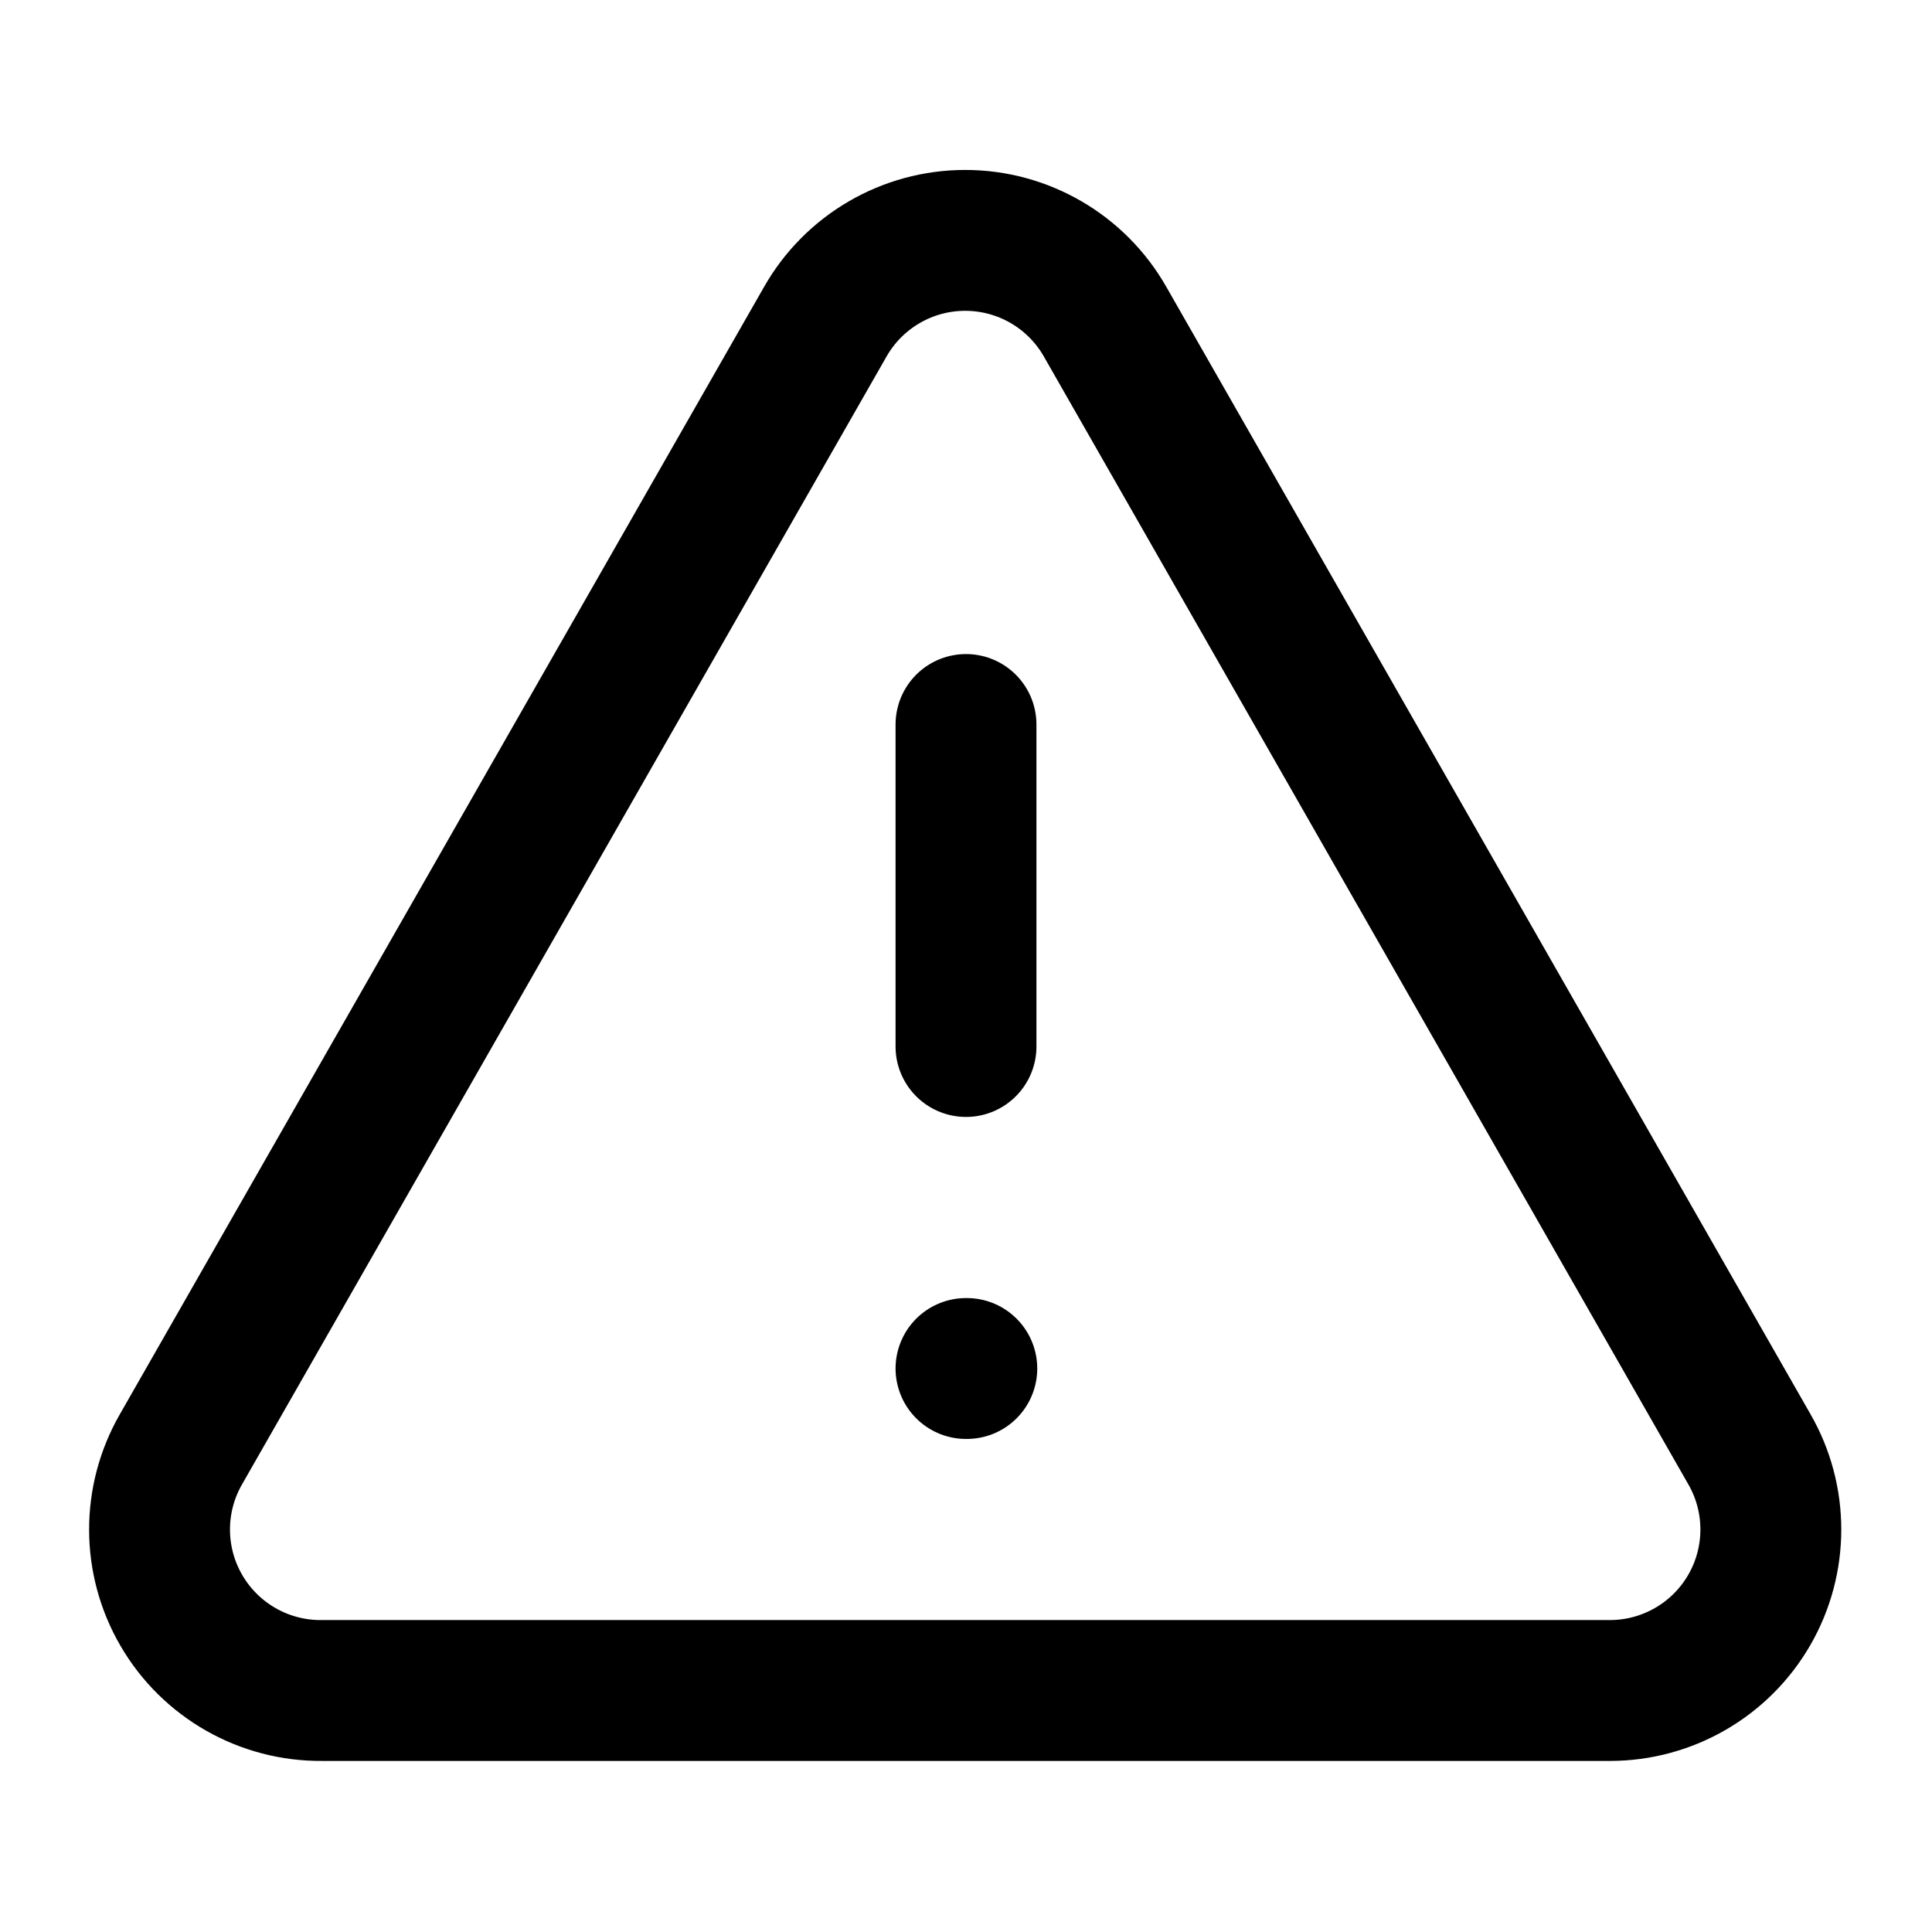
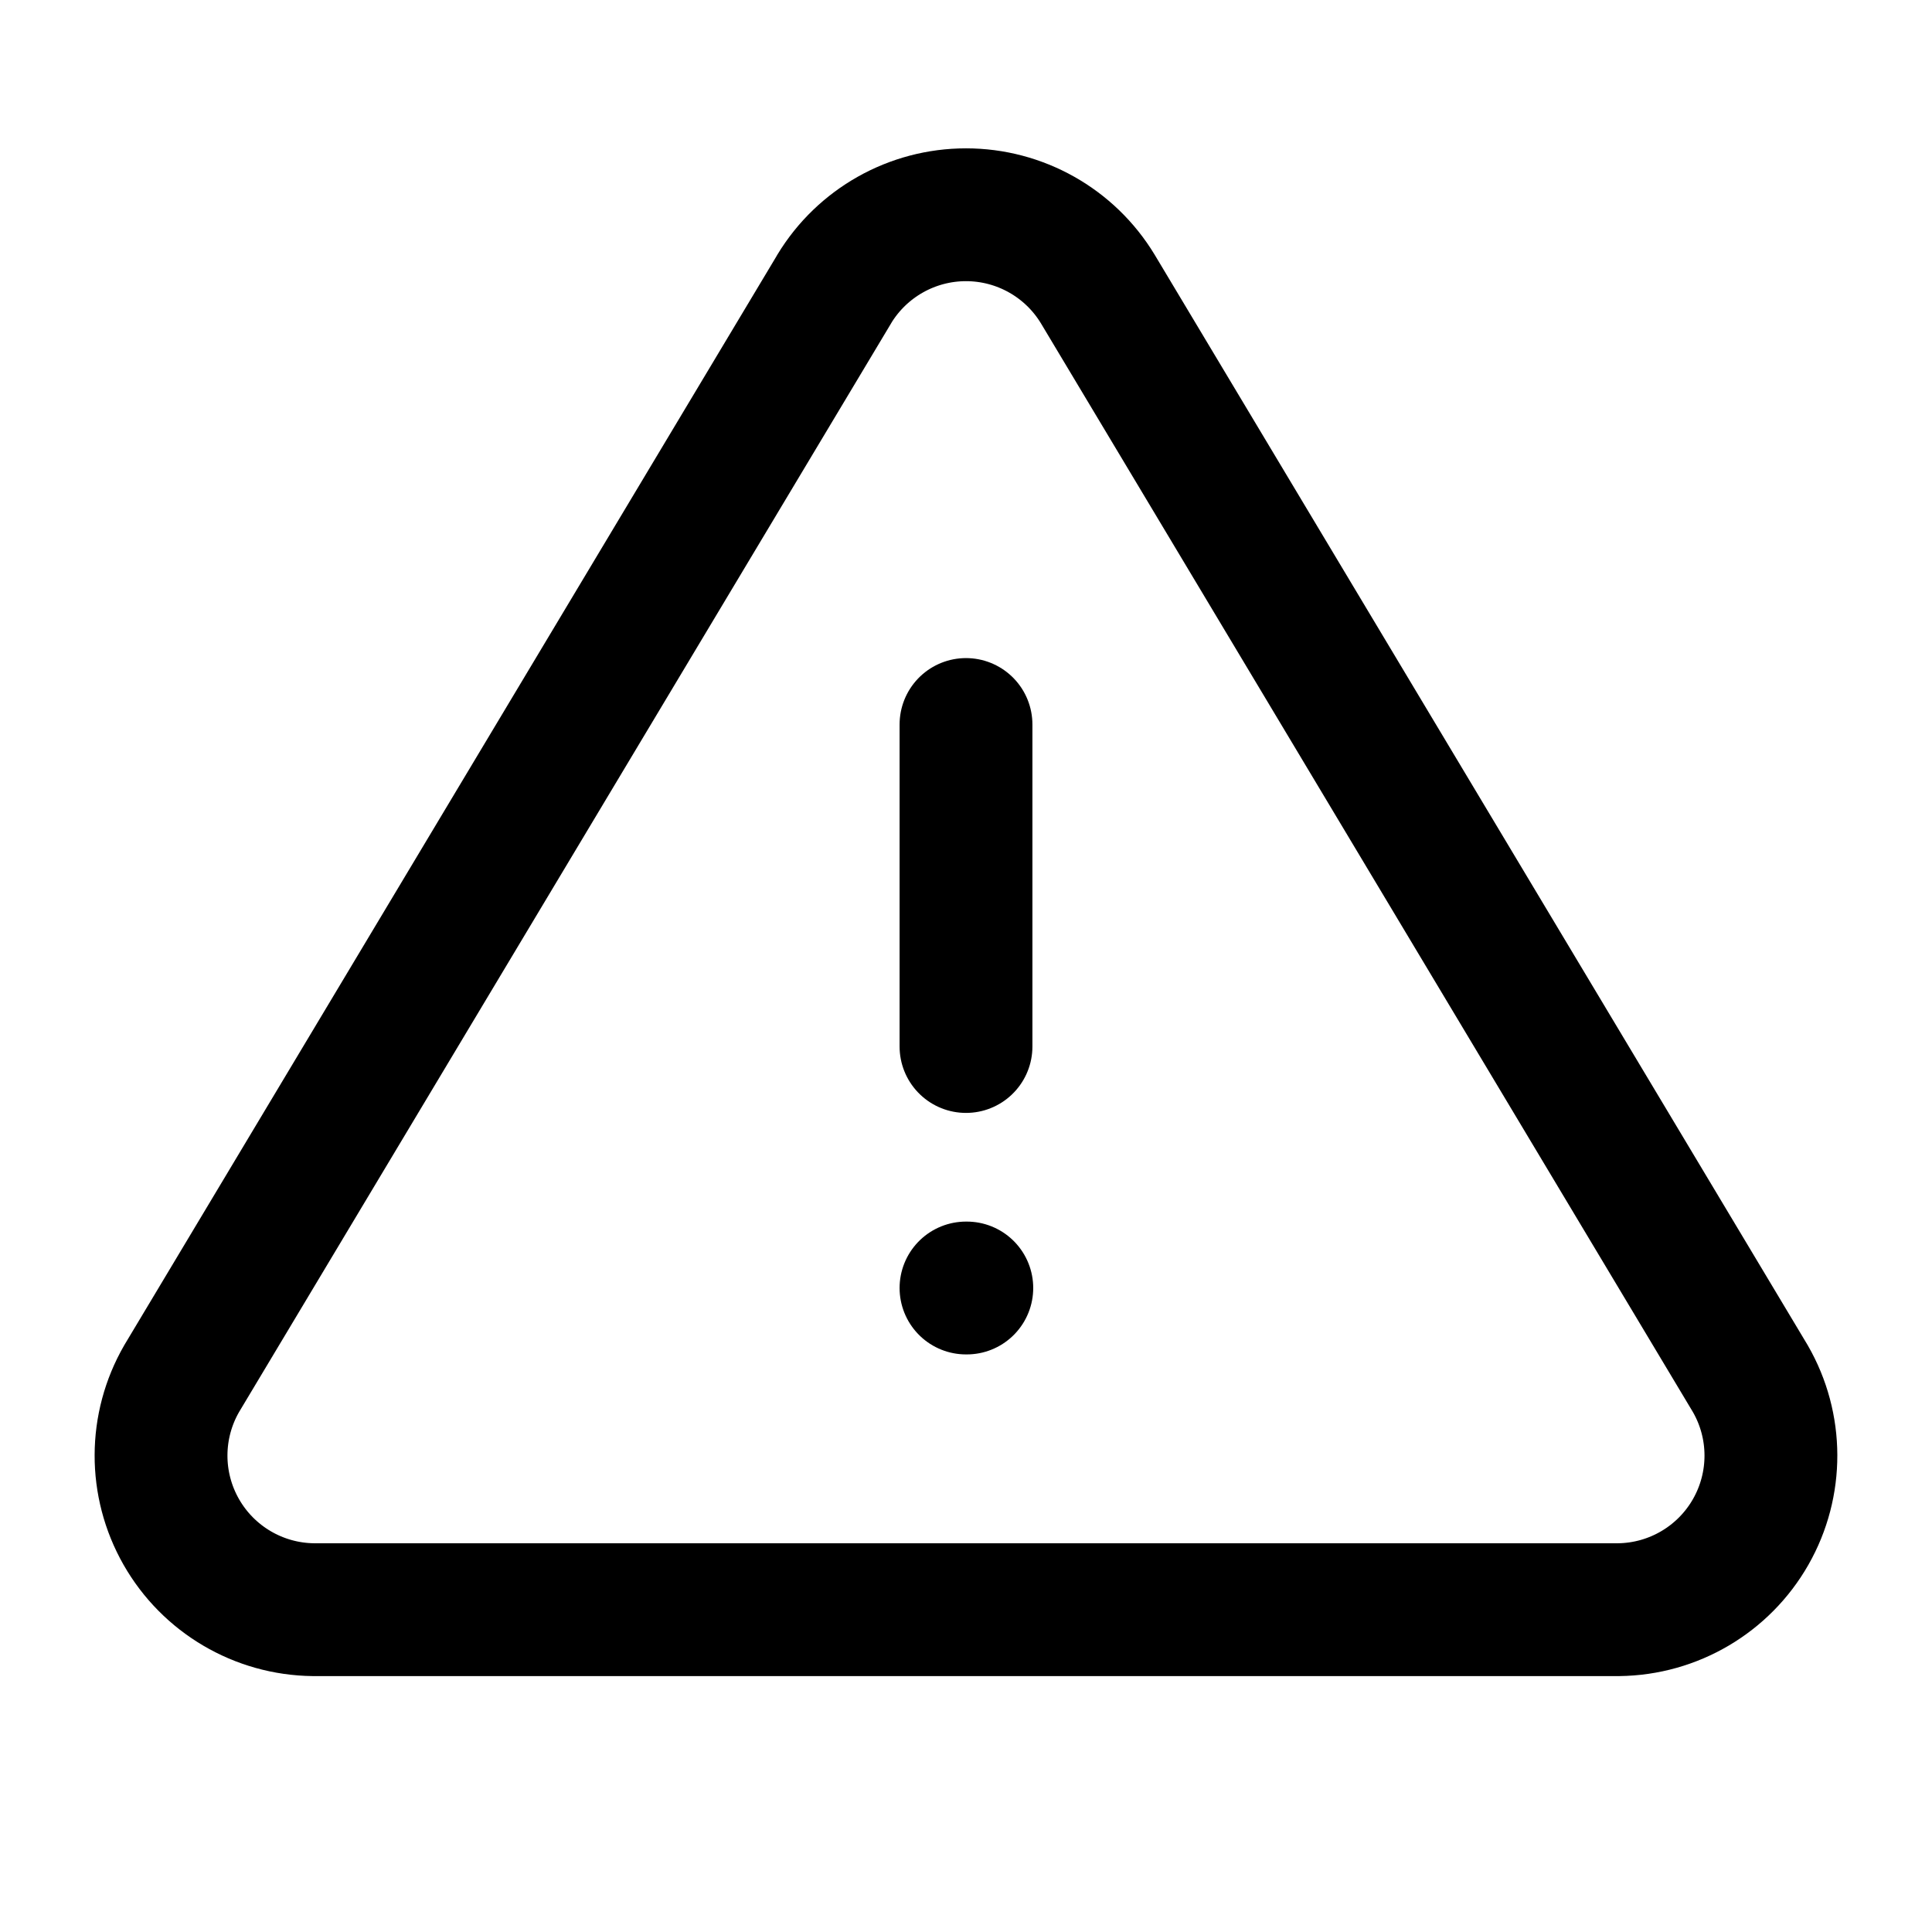
- <svg xmlns="http://www.w3.org/2000/svg" width="24" height="24" viewBox="0 0 24 24" fill="none" stroke="#000" stroke-width="1.75" stroke-linecap="round" stroke-linejoin="round">
-   <path d="m21.73 18-8-14a2 2 0 0 0-3.48 0l-8 14A2 2 0 0 0 4 21h16a2 2 0 0 0 1.73-3" />
+ <svg xmlns="http://www.w3.org/2000/svg" width="24" height="24" viewBox="0 0 24 24" fill="none" stroke="#000" stroke-width="1.65" stroke-linecap="round" stroke-linejoin="round">
  <path d="M12 9v4" />
-   <path d="M12 17h.01" />
+   <path d="M10.363 3.591l-8.106 13.534a1.914 1.914 0 0 0 1.636 2.871h16.214a1.914 1.914 0 0 0 1.636 -2.87l-8.106 -13.536a1.914 1.914 0 0 0 -3.274 0" />
+   <path d="M12 16h.01" />
</svg>
